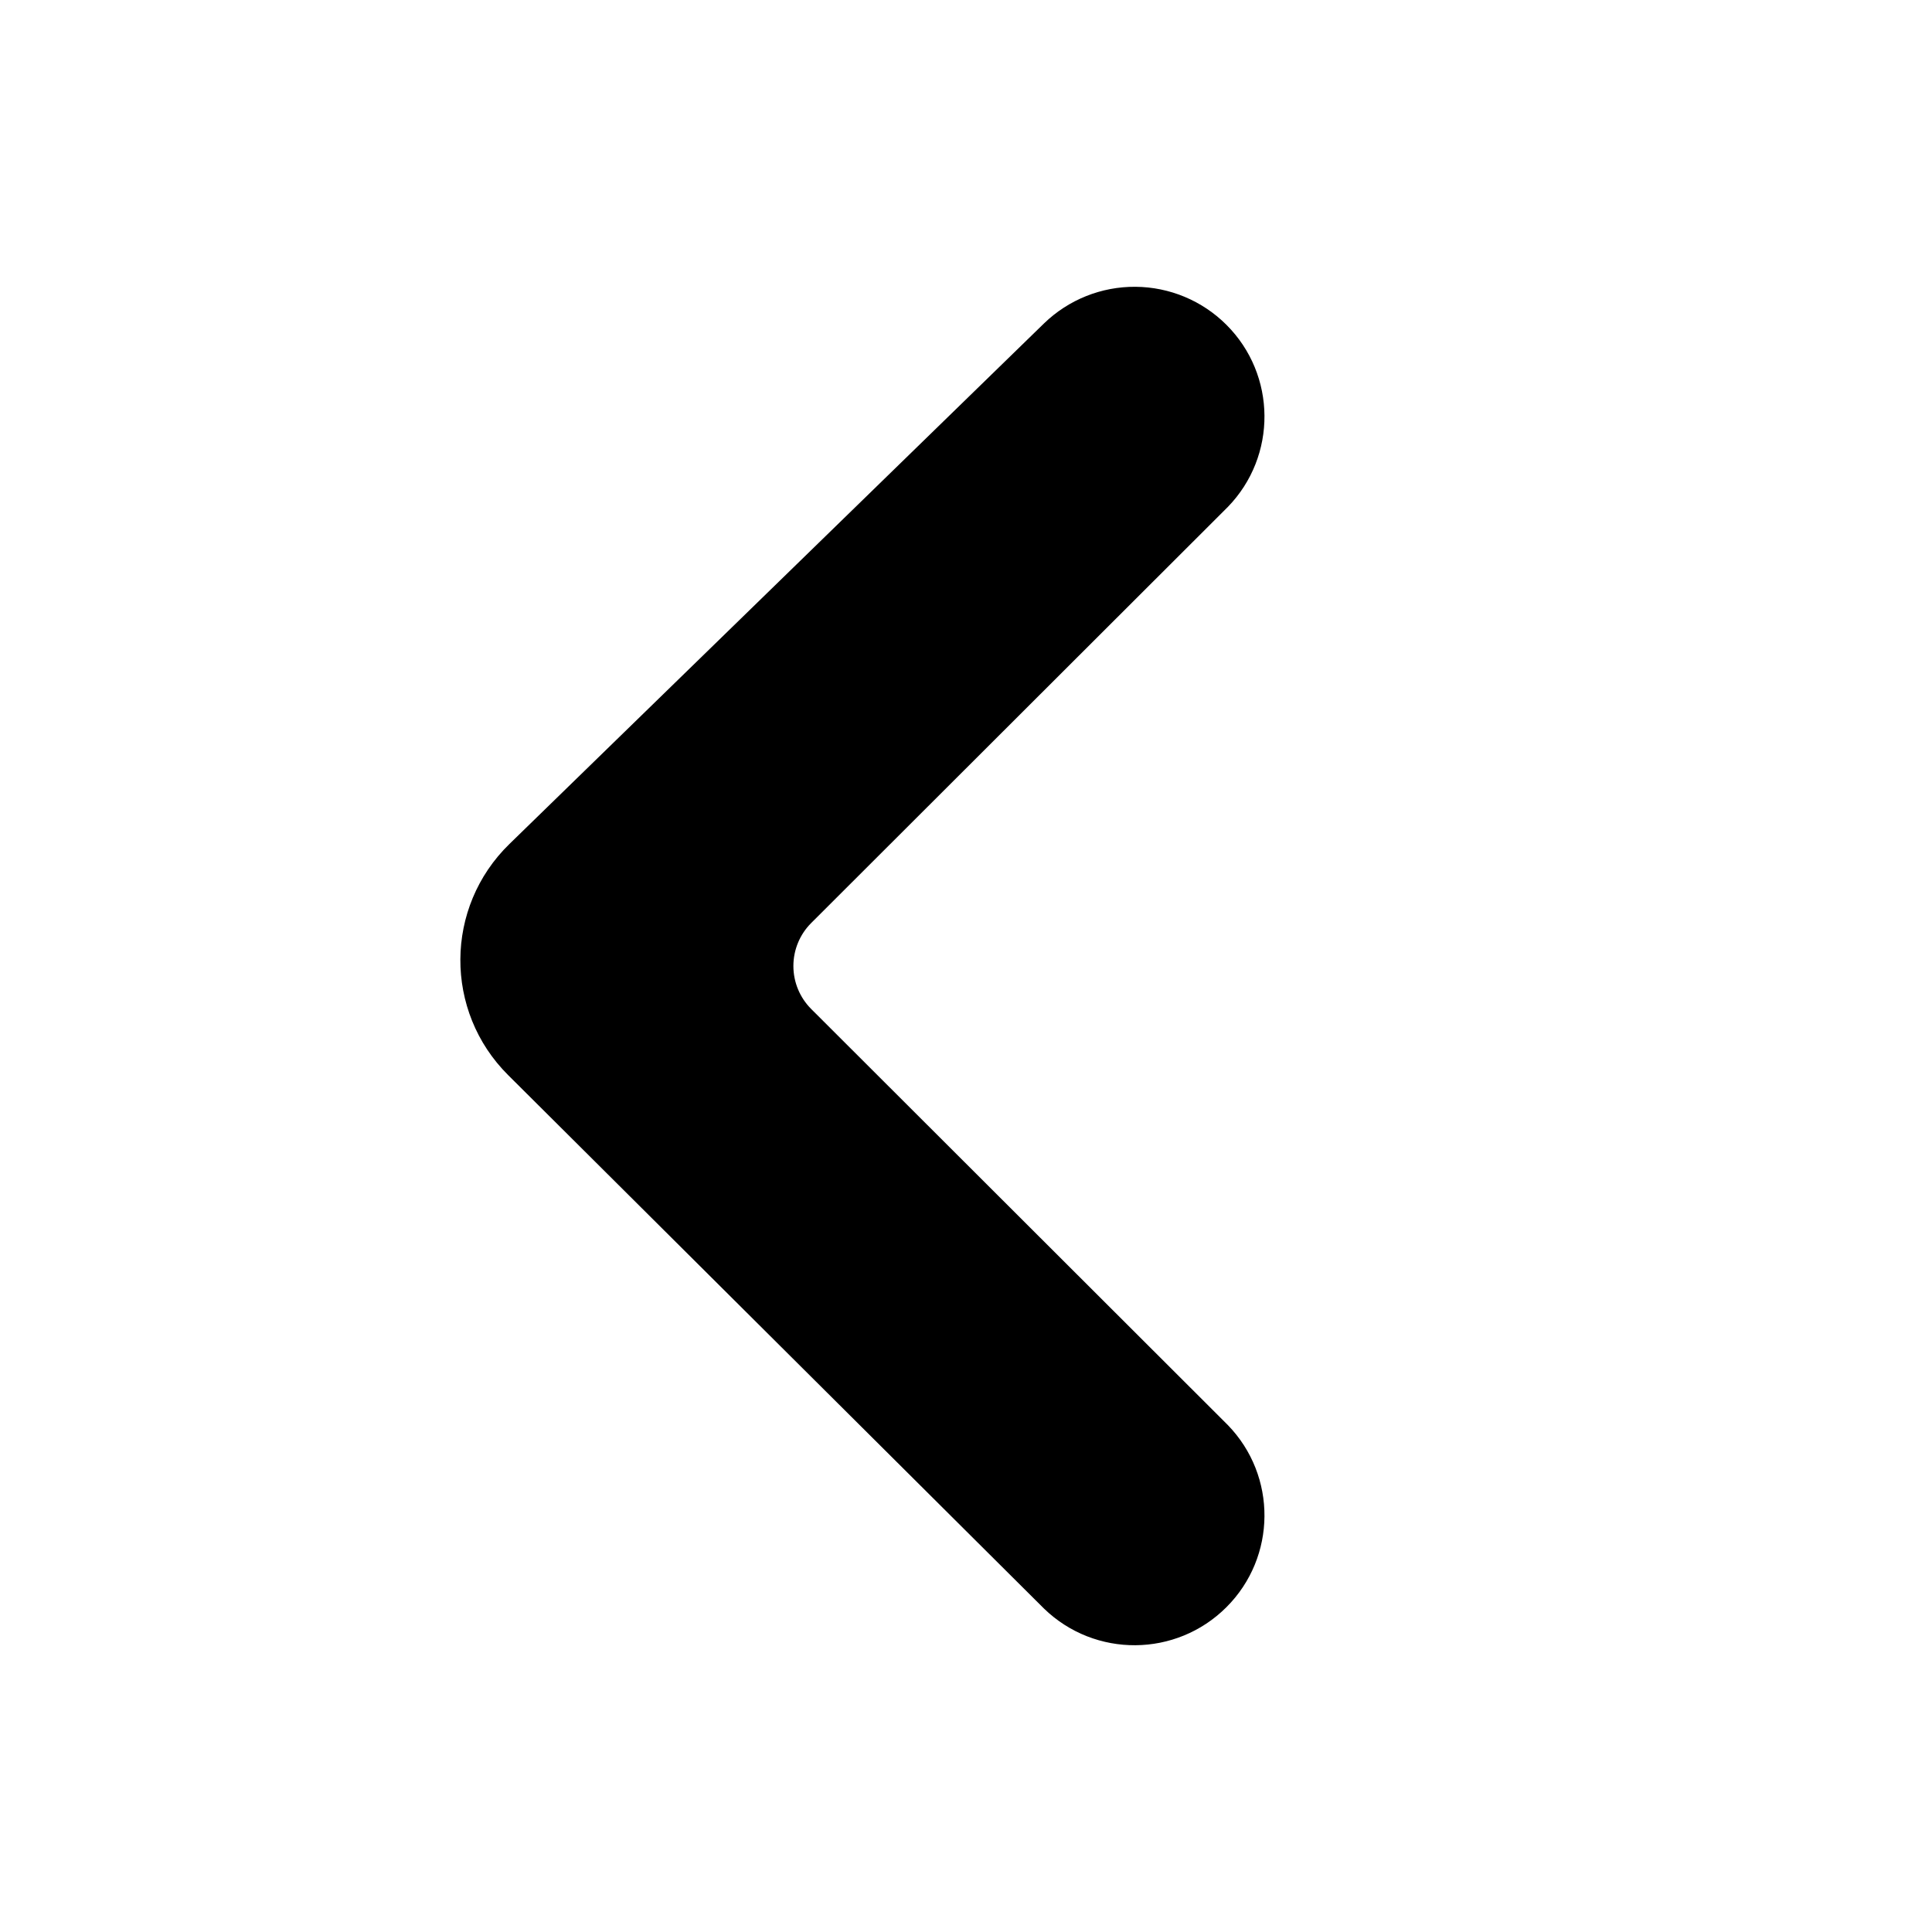
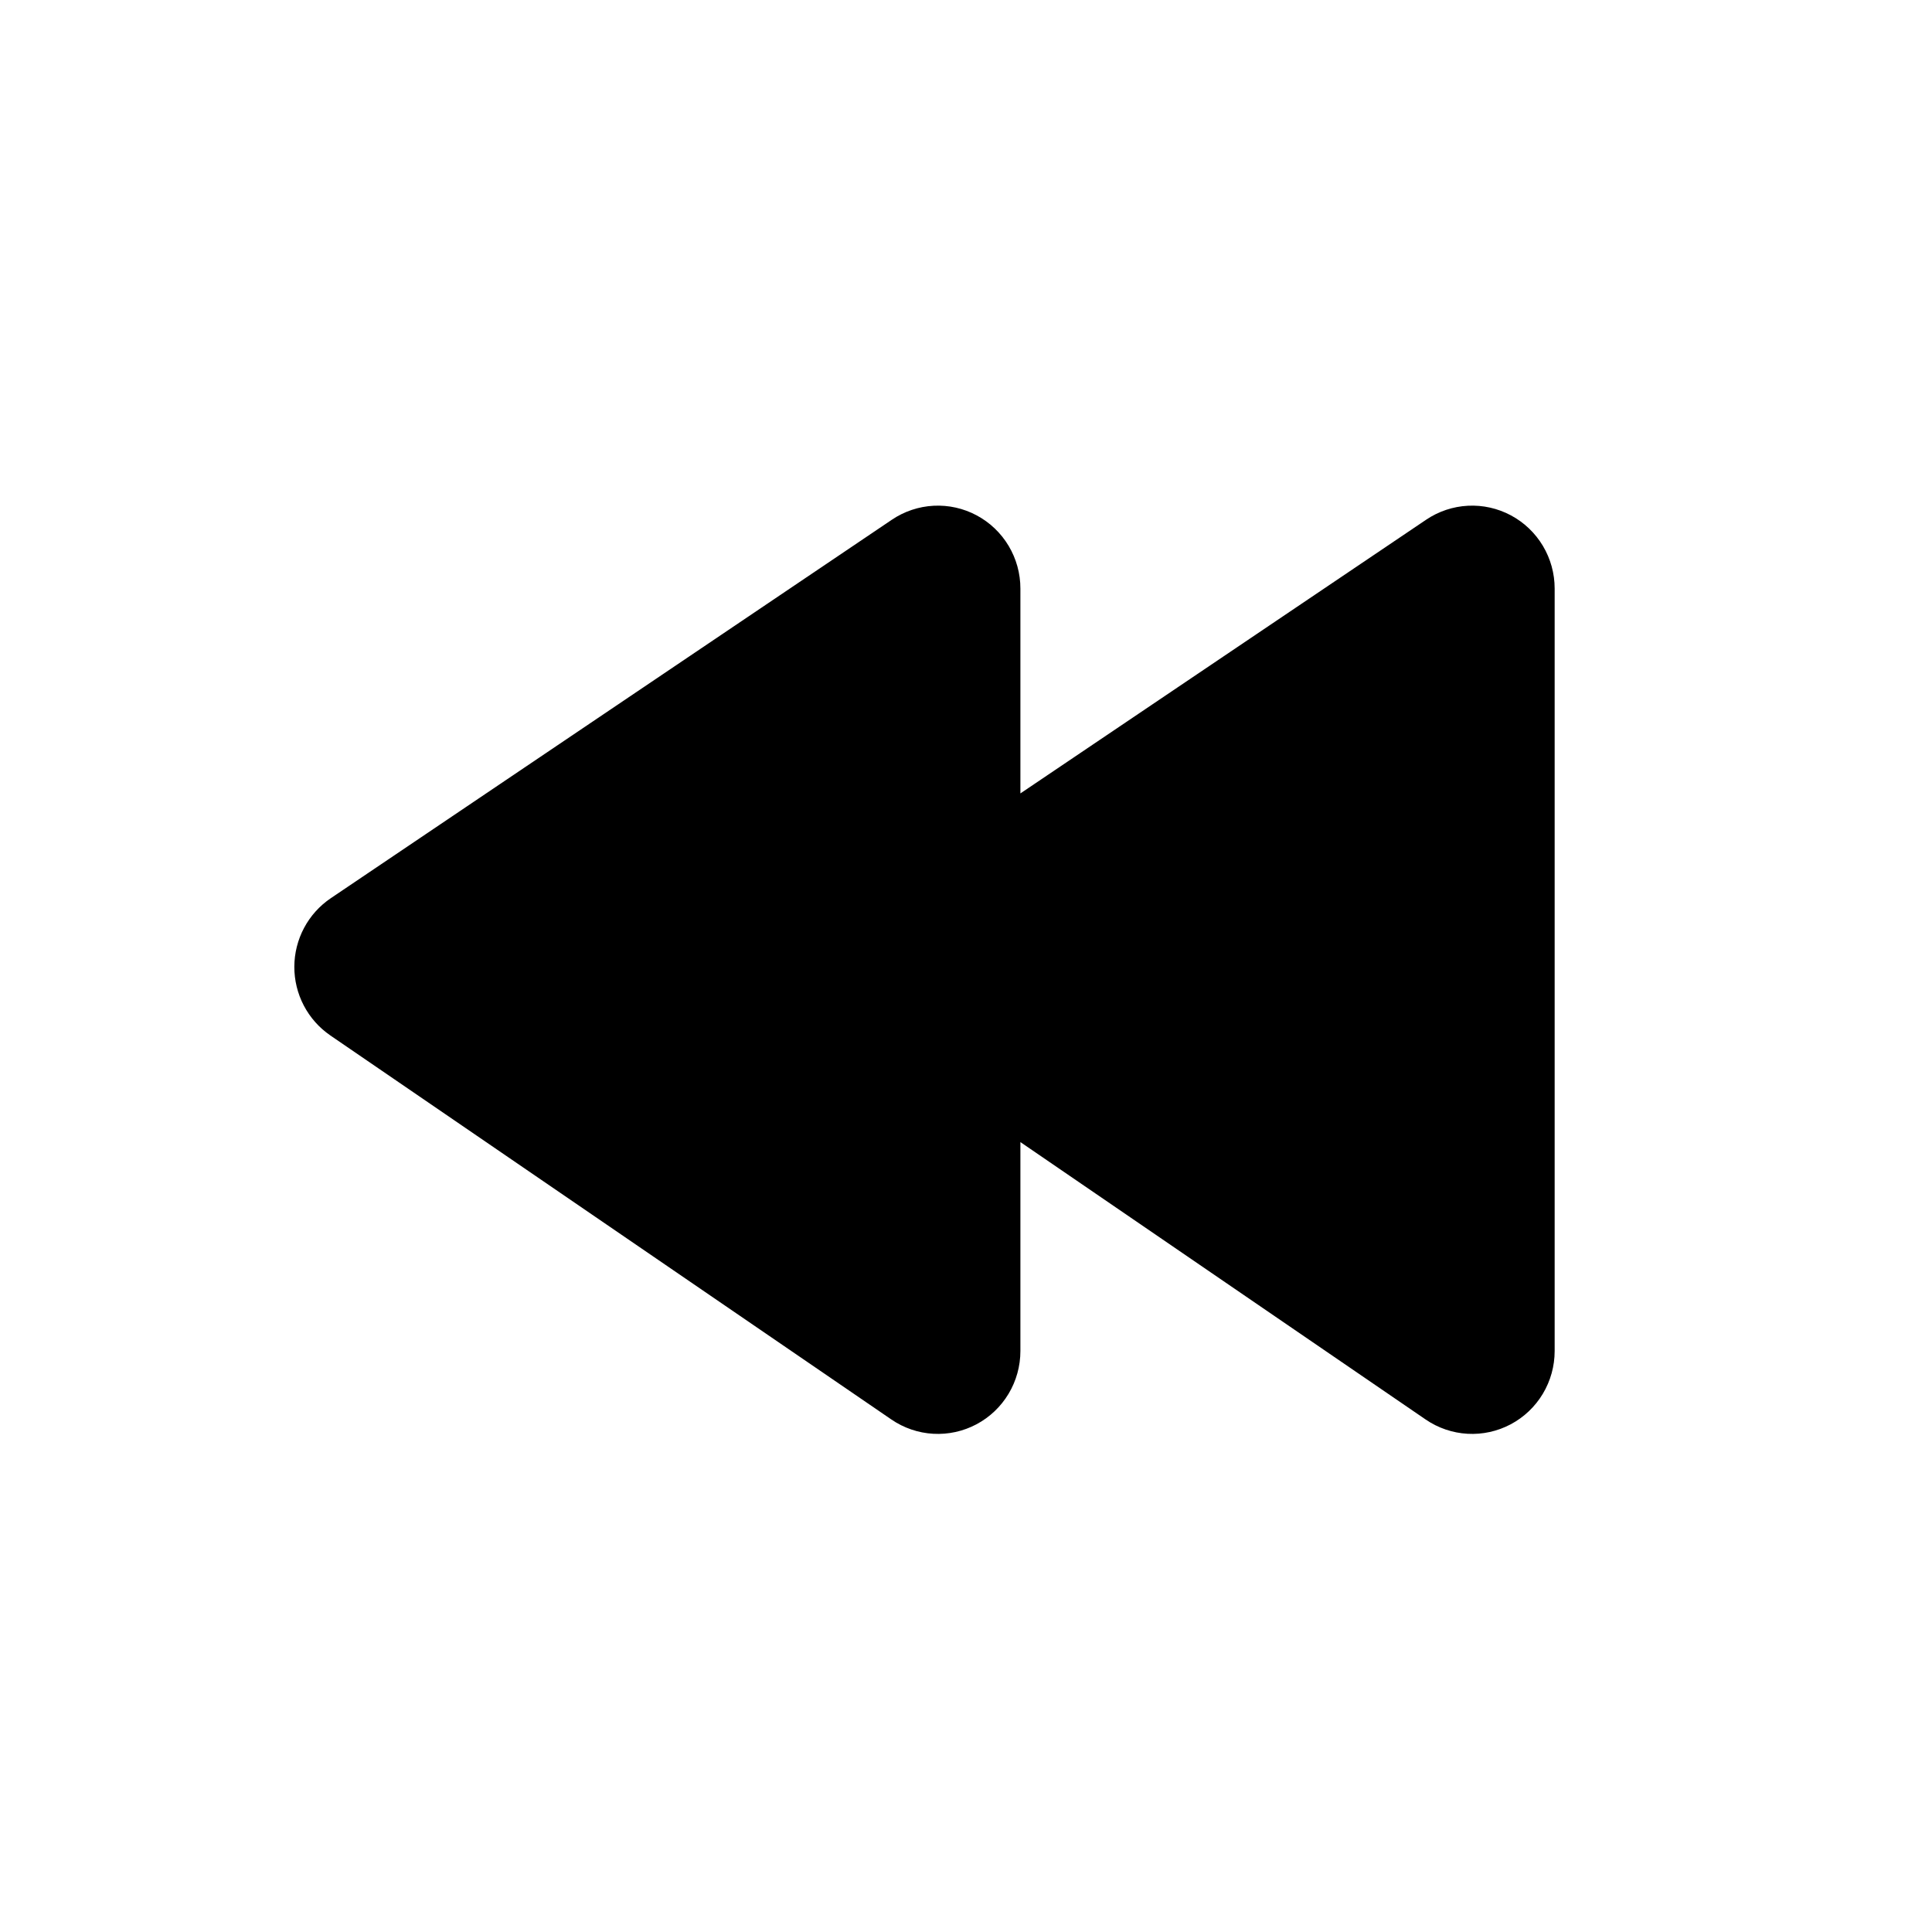
- <svg xmlns="http://www.w3.org/2000/svg" viewBox="0 0 256 256">
-   <path fill-rule="evenodd" d="M67.33 142.455c-8.506-8.467-8.43-22.246.169-30.619l70.831-68.975a17.23 17.23 0 0 1 12.125-4.86 17.23 17.23 0 0 1 12.052 5.037 17.19 17.19 0 0 1 .177 24.145l-55.191 55.116a8.054 8.054 0 0 0 0 11.402l55.191 55.116a17.19 17.19 0 0 1-.177 24.145 17.234 17.234 0 0 1-24.177.177z" clip-rule="evenodd" />
+ <svg xmlns="http://www.w3.org/2000/svg" width="256" height="256" viewBox="0 0 256 256" fill="none">
+   <path fill-rule="evenodd" clip-rule="evenodd" d="M188.97 68.866C190.615 67.755 192.531 67.115 194.511 67.014C196.491 66.913 198.461 67.354 200.21 68.291C201.959 69.228 203.422 70.625 204.442 72.332C205.462 74.04 206.001 75.994 206 77.985V179.017C206 181.015 205.458 182.974 204.432 184.685C203.406 186.396 201.934 187.793 200.176 188.727C198.418 189.66 196.44 190.095 194.455 189.983C192.469 189.871 190.552 189.218 188.909 188.093L135.208 151.333V179.017C135.208 181.015 134.666 182.974 133.64 184.685C132.614 186.396 131.143 187.793 129.385 188.727C127.627 189.66 125.648 190.095 123.663 189.983C121.677 189.871 119.76 189.218 118.117 188.093L43.768 137.199C42.293 136.187 41.087 134.827 40.255 133.239C39.424 131.65 38.993 129.882 39 128.087C39.007 126.293 39.452 124.527 40.295 122.945C41.138 121.364 42.355 120.013 43.838 119.013L118.178 68.866C119.824 67.755 121.739 67.115 123.719 67.014C125.699 66.913 127.669 67.354 129.418 68.291C131.168 69.228 132.63 70.625 133.65 72.332C134.67 74.04 135.209 75.994 135.208 77.985V105.132L188.97 68.866Z" fill="black" />
</svg>
